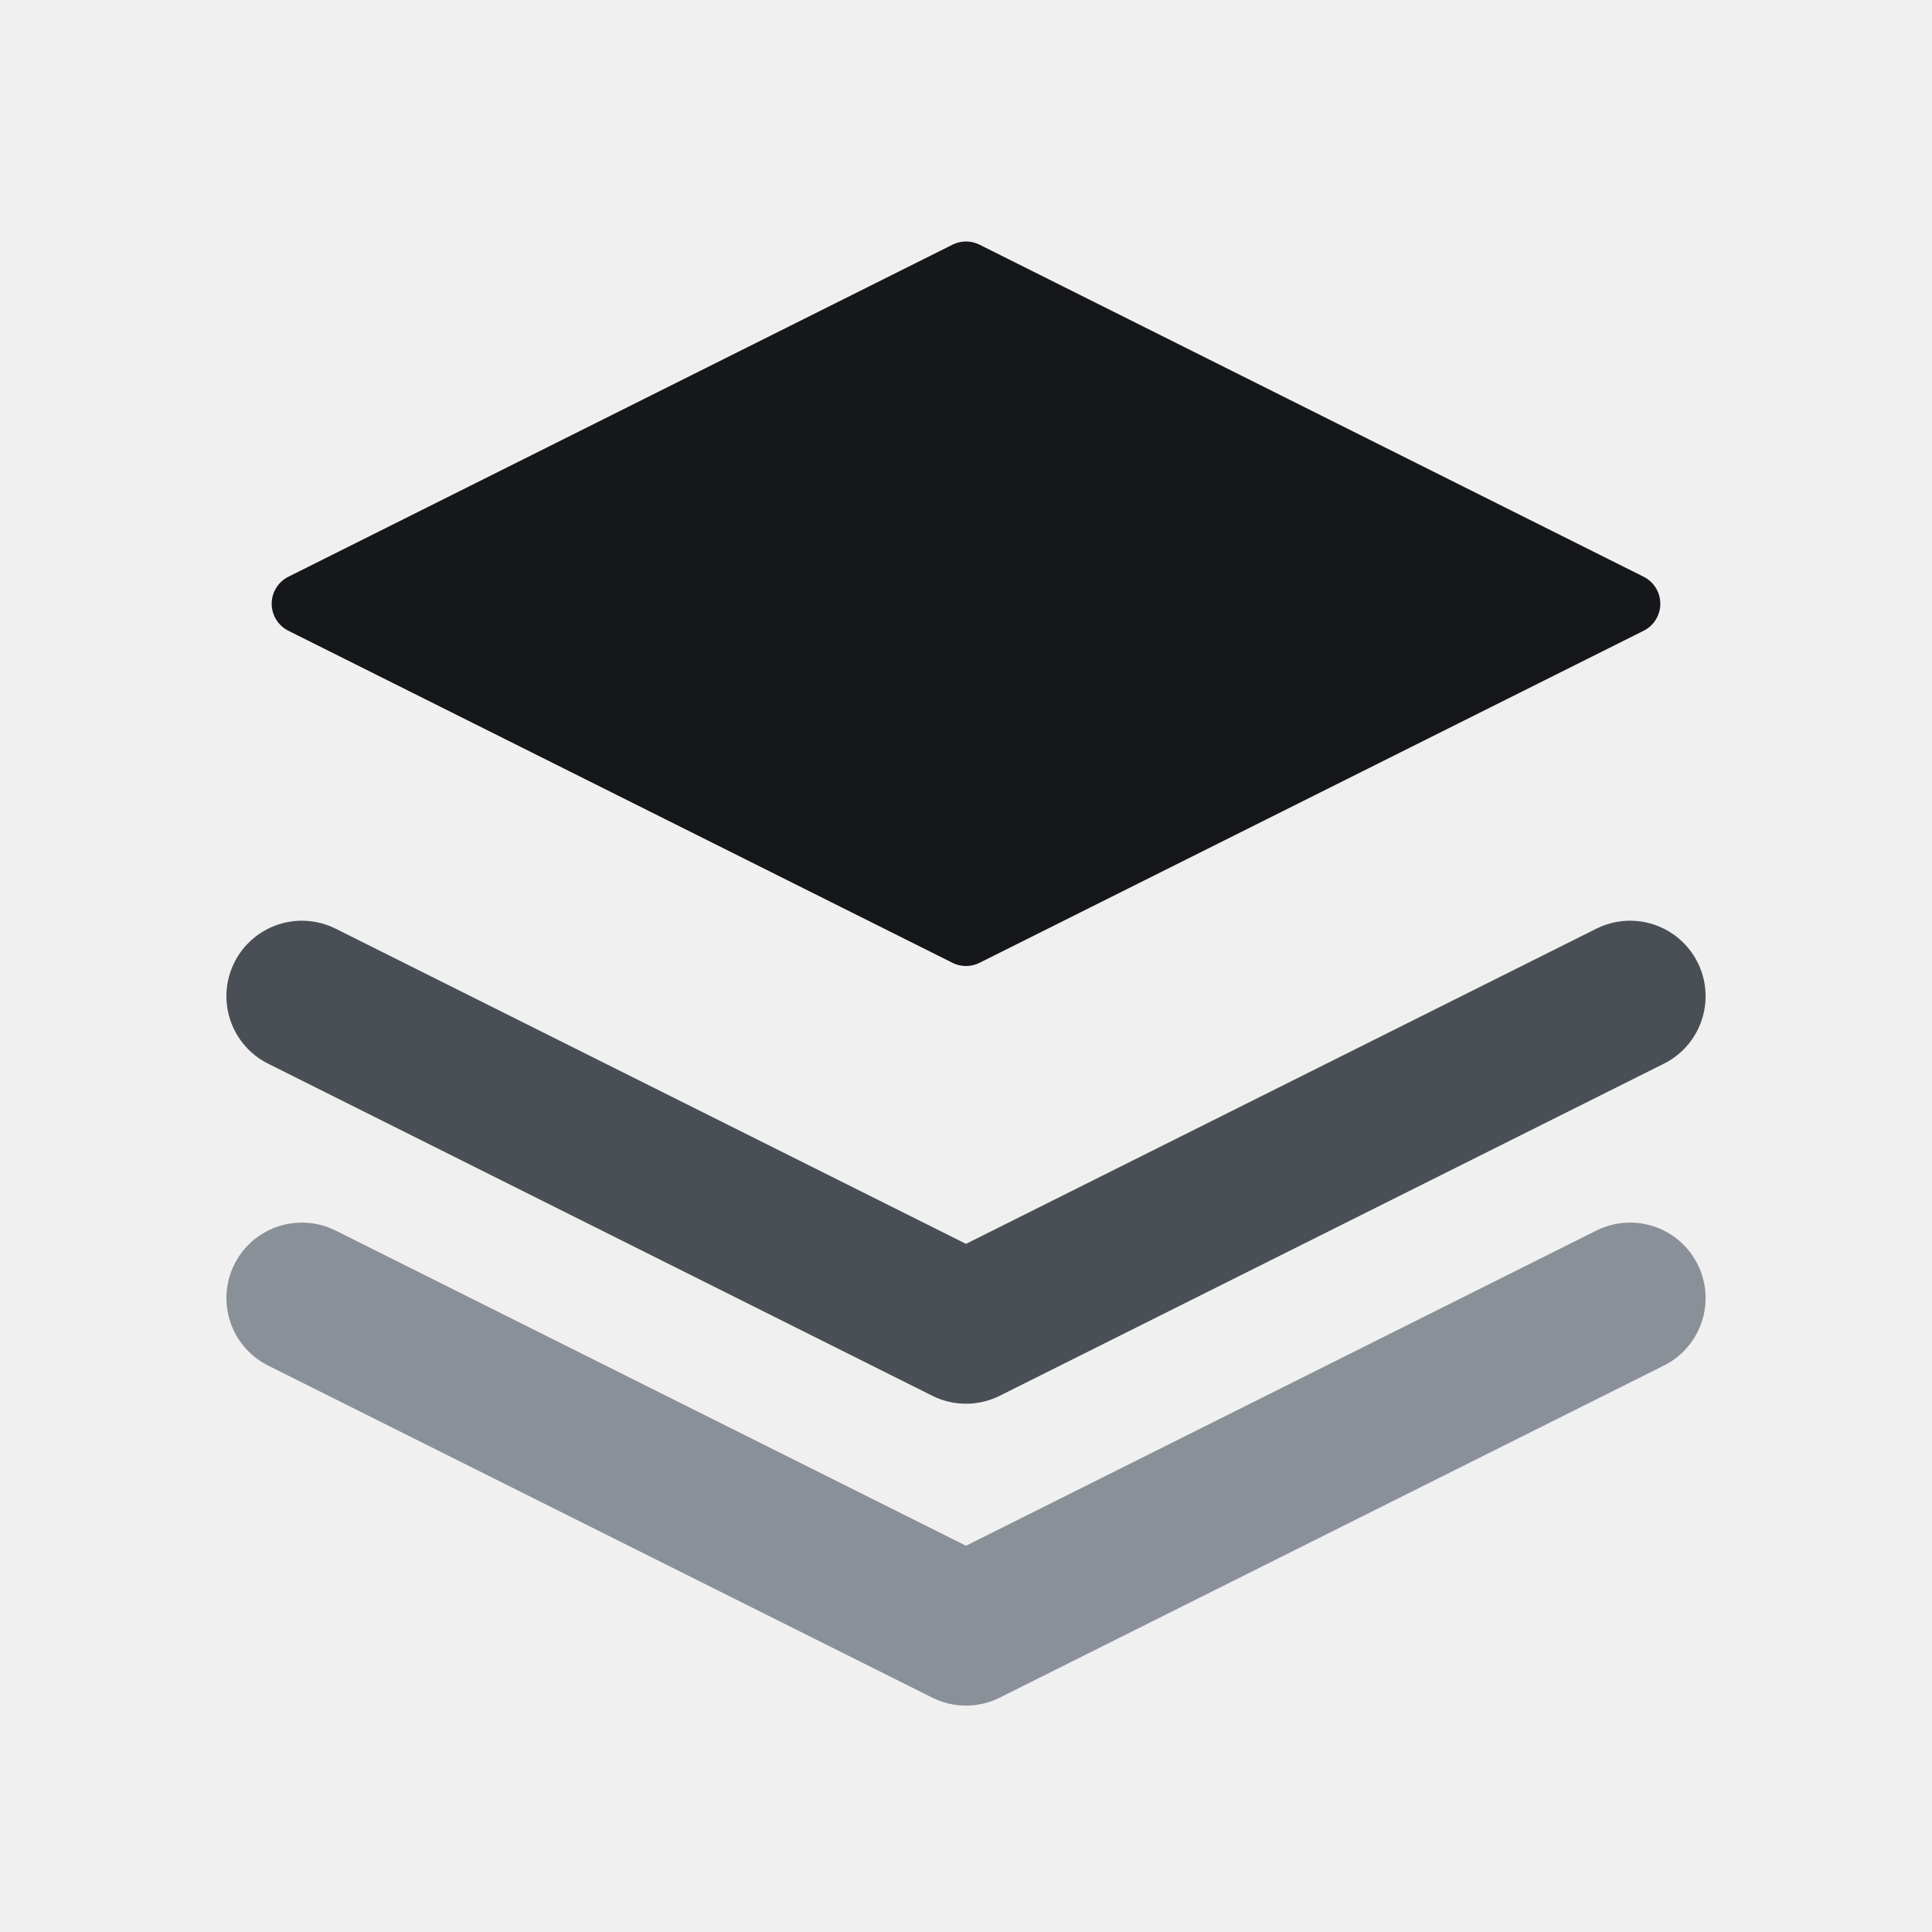
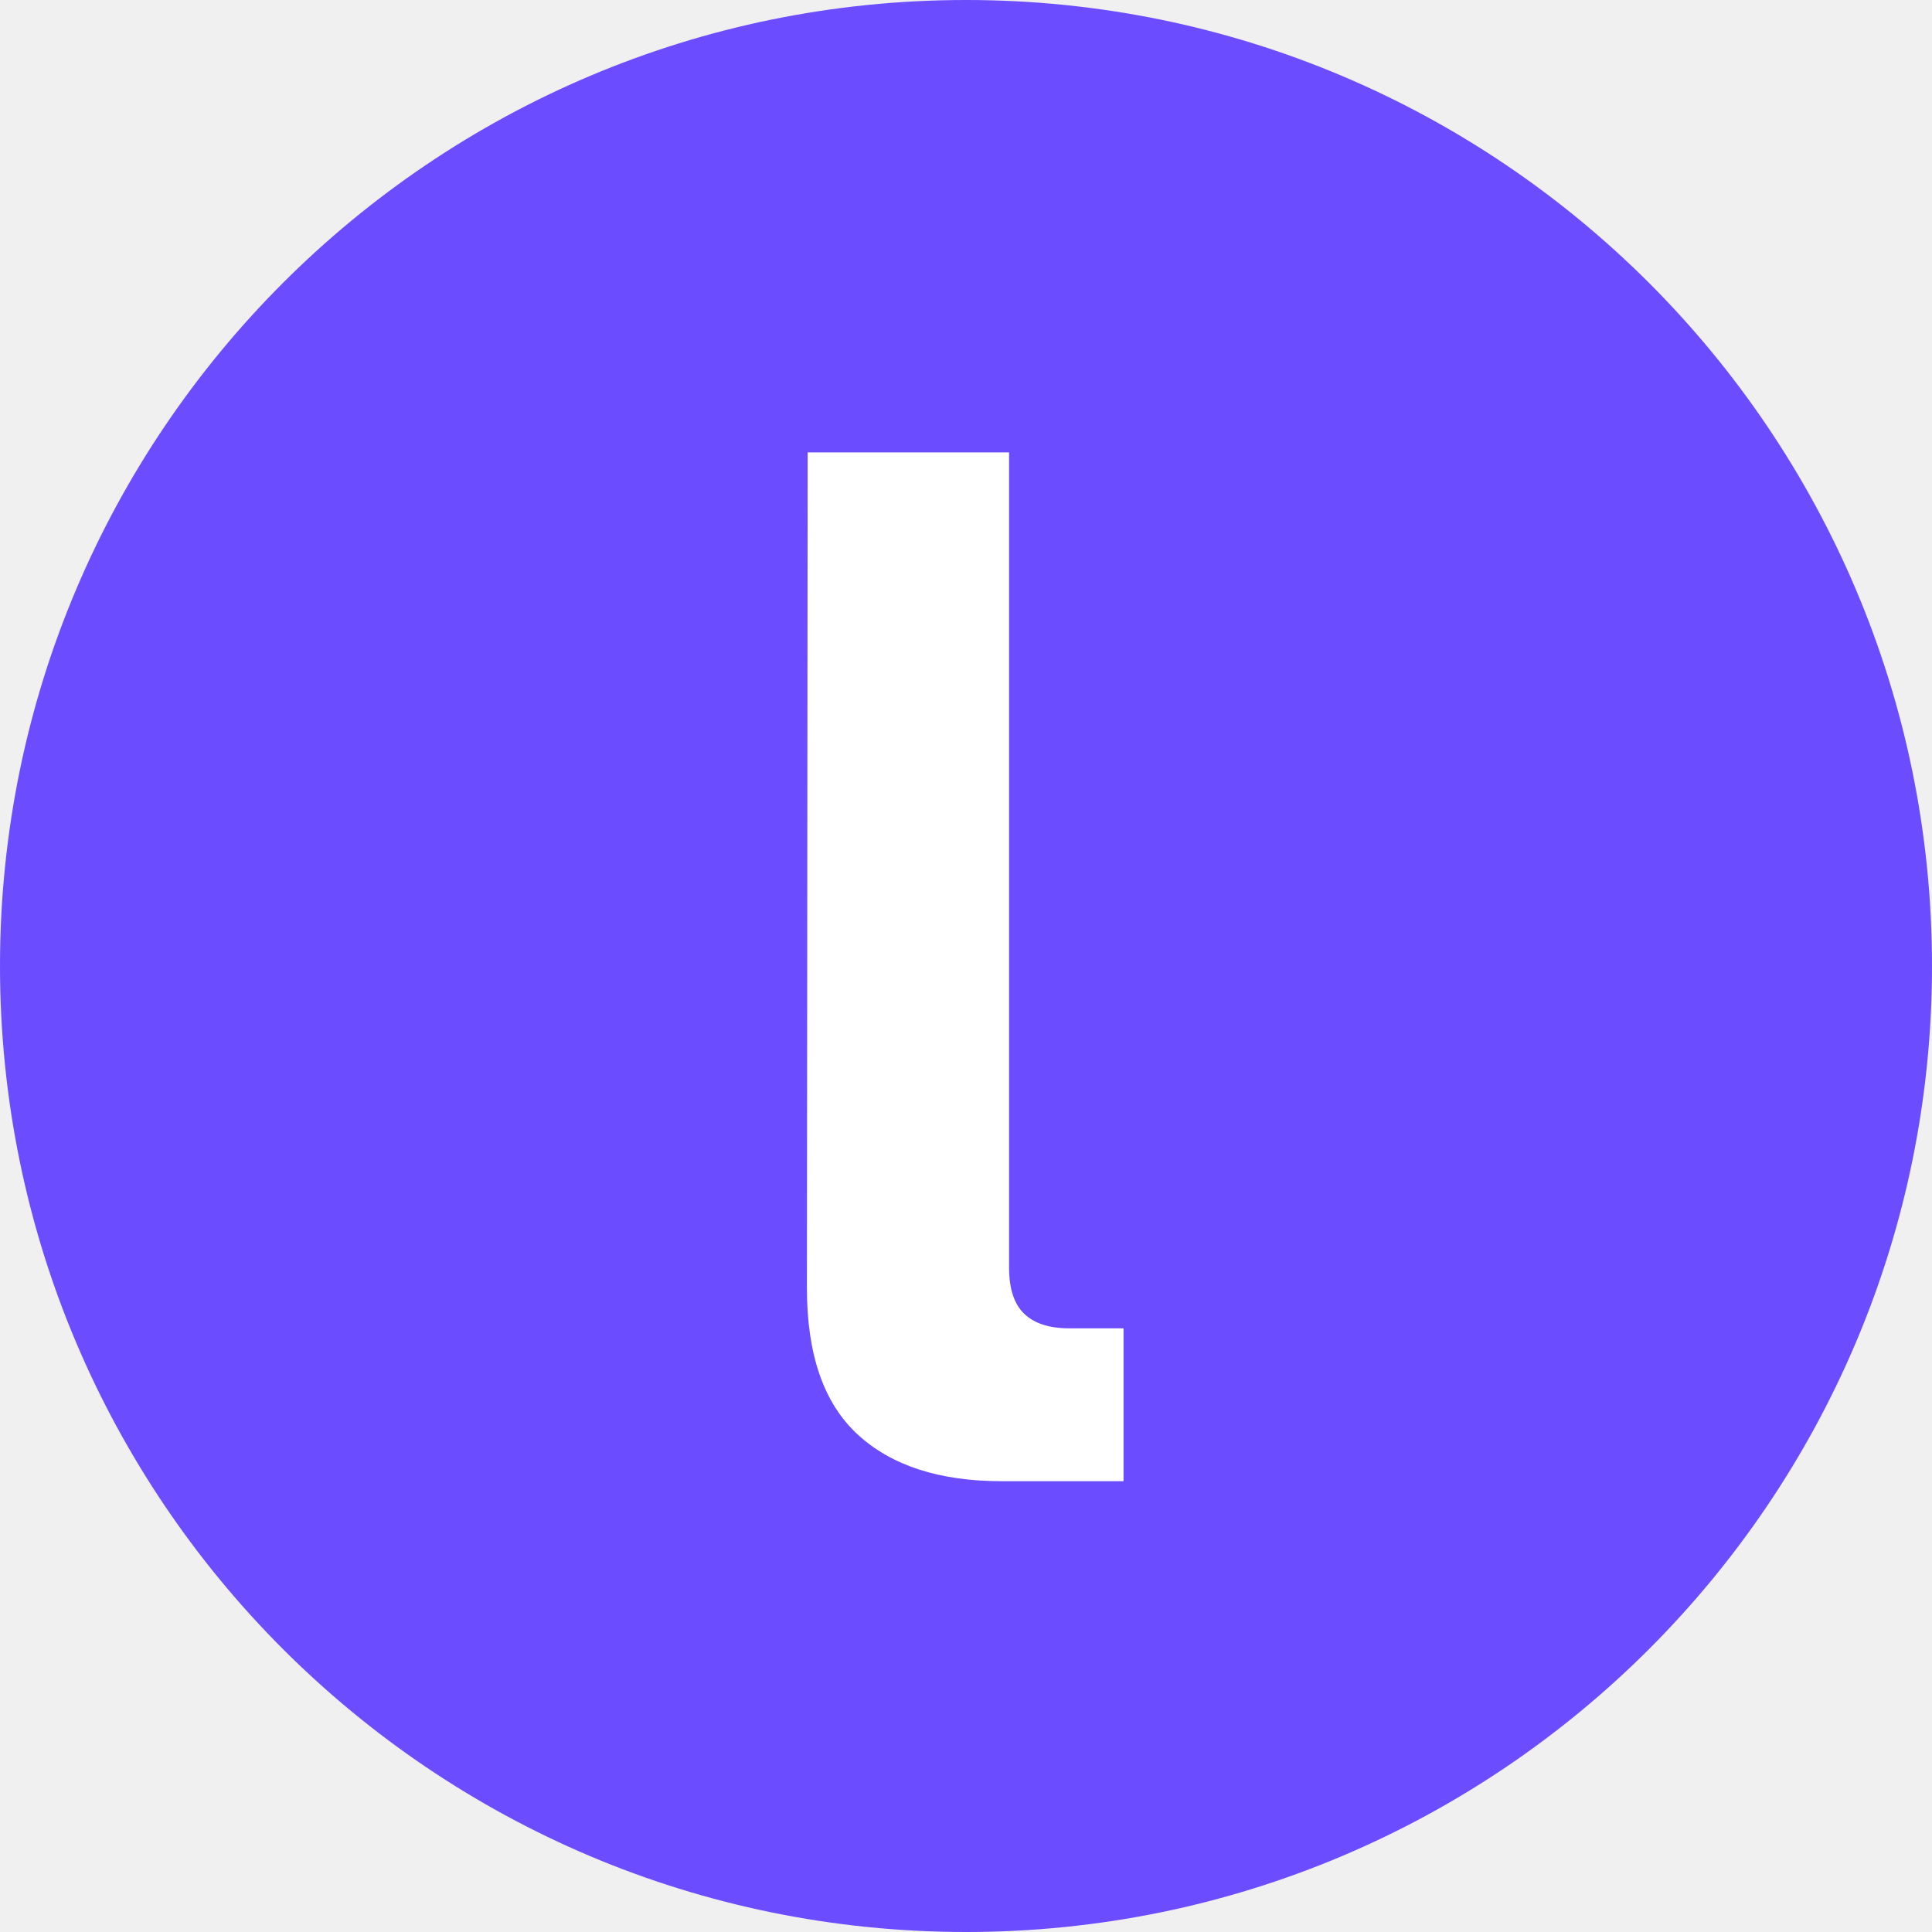
- <svg xmlns="http://www.w3.org/2000/svg" viewBox="0 0 64 64" width="64" height="64">
-   <style>
-     .top { fill: #15171a; stroke: #15171a; } .mid { stroke: #4a4f56; } .low { stroke: #8a9098; }
-     @media (prefers-color-scheme: dark) { .top { fill: #e9ebee; stroke: #e9ebee; } .mid { stroke: #a9aeb5; } .low { stroke: #6e747c; } }
-   </style>
-   <path class="low" d="M10 43 L32 54 L54 43" fill="none" stroke-width="5" stroke-linecap="round" stroke-linejoin="round" />
-   <path class="mid" d="M10 33 L32 44 L54 33" fill="none" stroke-width="5" stroke-linecap="round" stroke-linejoin="round" />
-   <path class="top" d="M32 9 L54 20 L32 31 L10 20 Z" stroke-width="2" stroke-linejoin="round" />
+ <svg xmlns="http://www.w3.org/2000/svg" viewBox="0 0 120 120" width="120" height="120" role="img" aria-label="louis-agent">
+   <circle cx="60" cy="60" r="60" fill="#6b4dff" />
+   <path d="M68 133 68.5 710H207.5V147.5Q207.5 125.5 218.0 115.5Q228.5 105.5 249 105.5H286.5V0H202.5Q138 0 103.0 32.25Q68 64.5 68 133Z" transform="translate(44 92) scale(.09 -.09)" fill="#ffffff" />
</svg>
